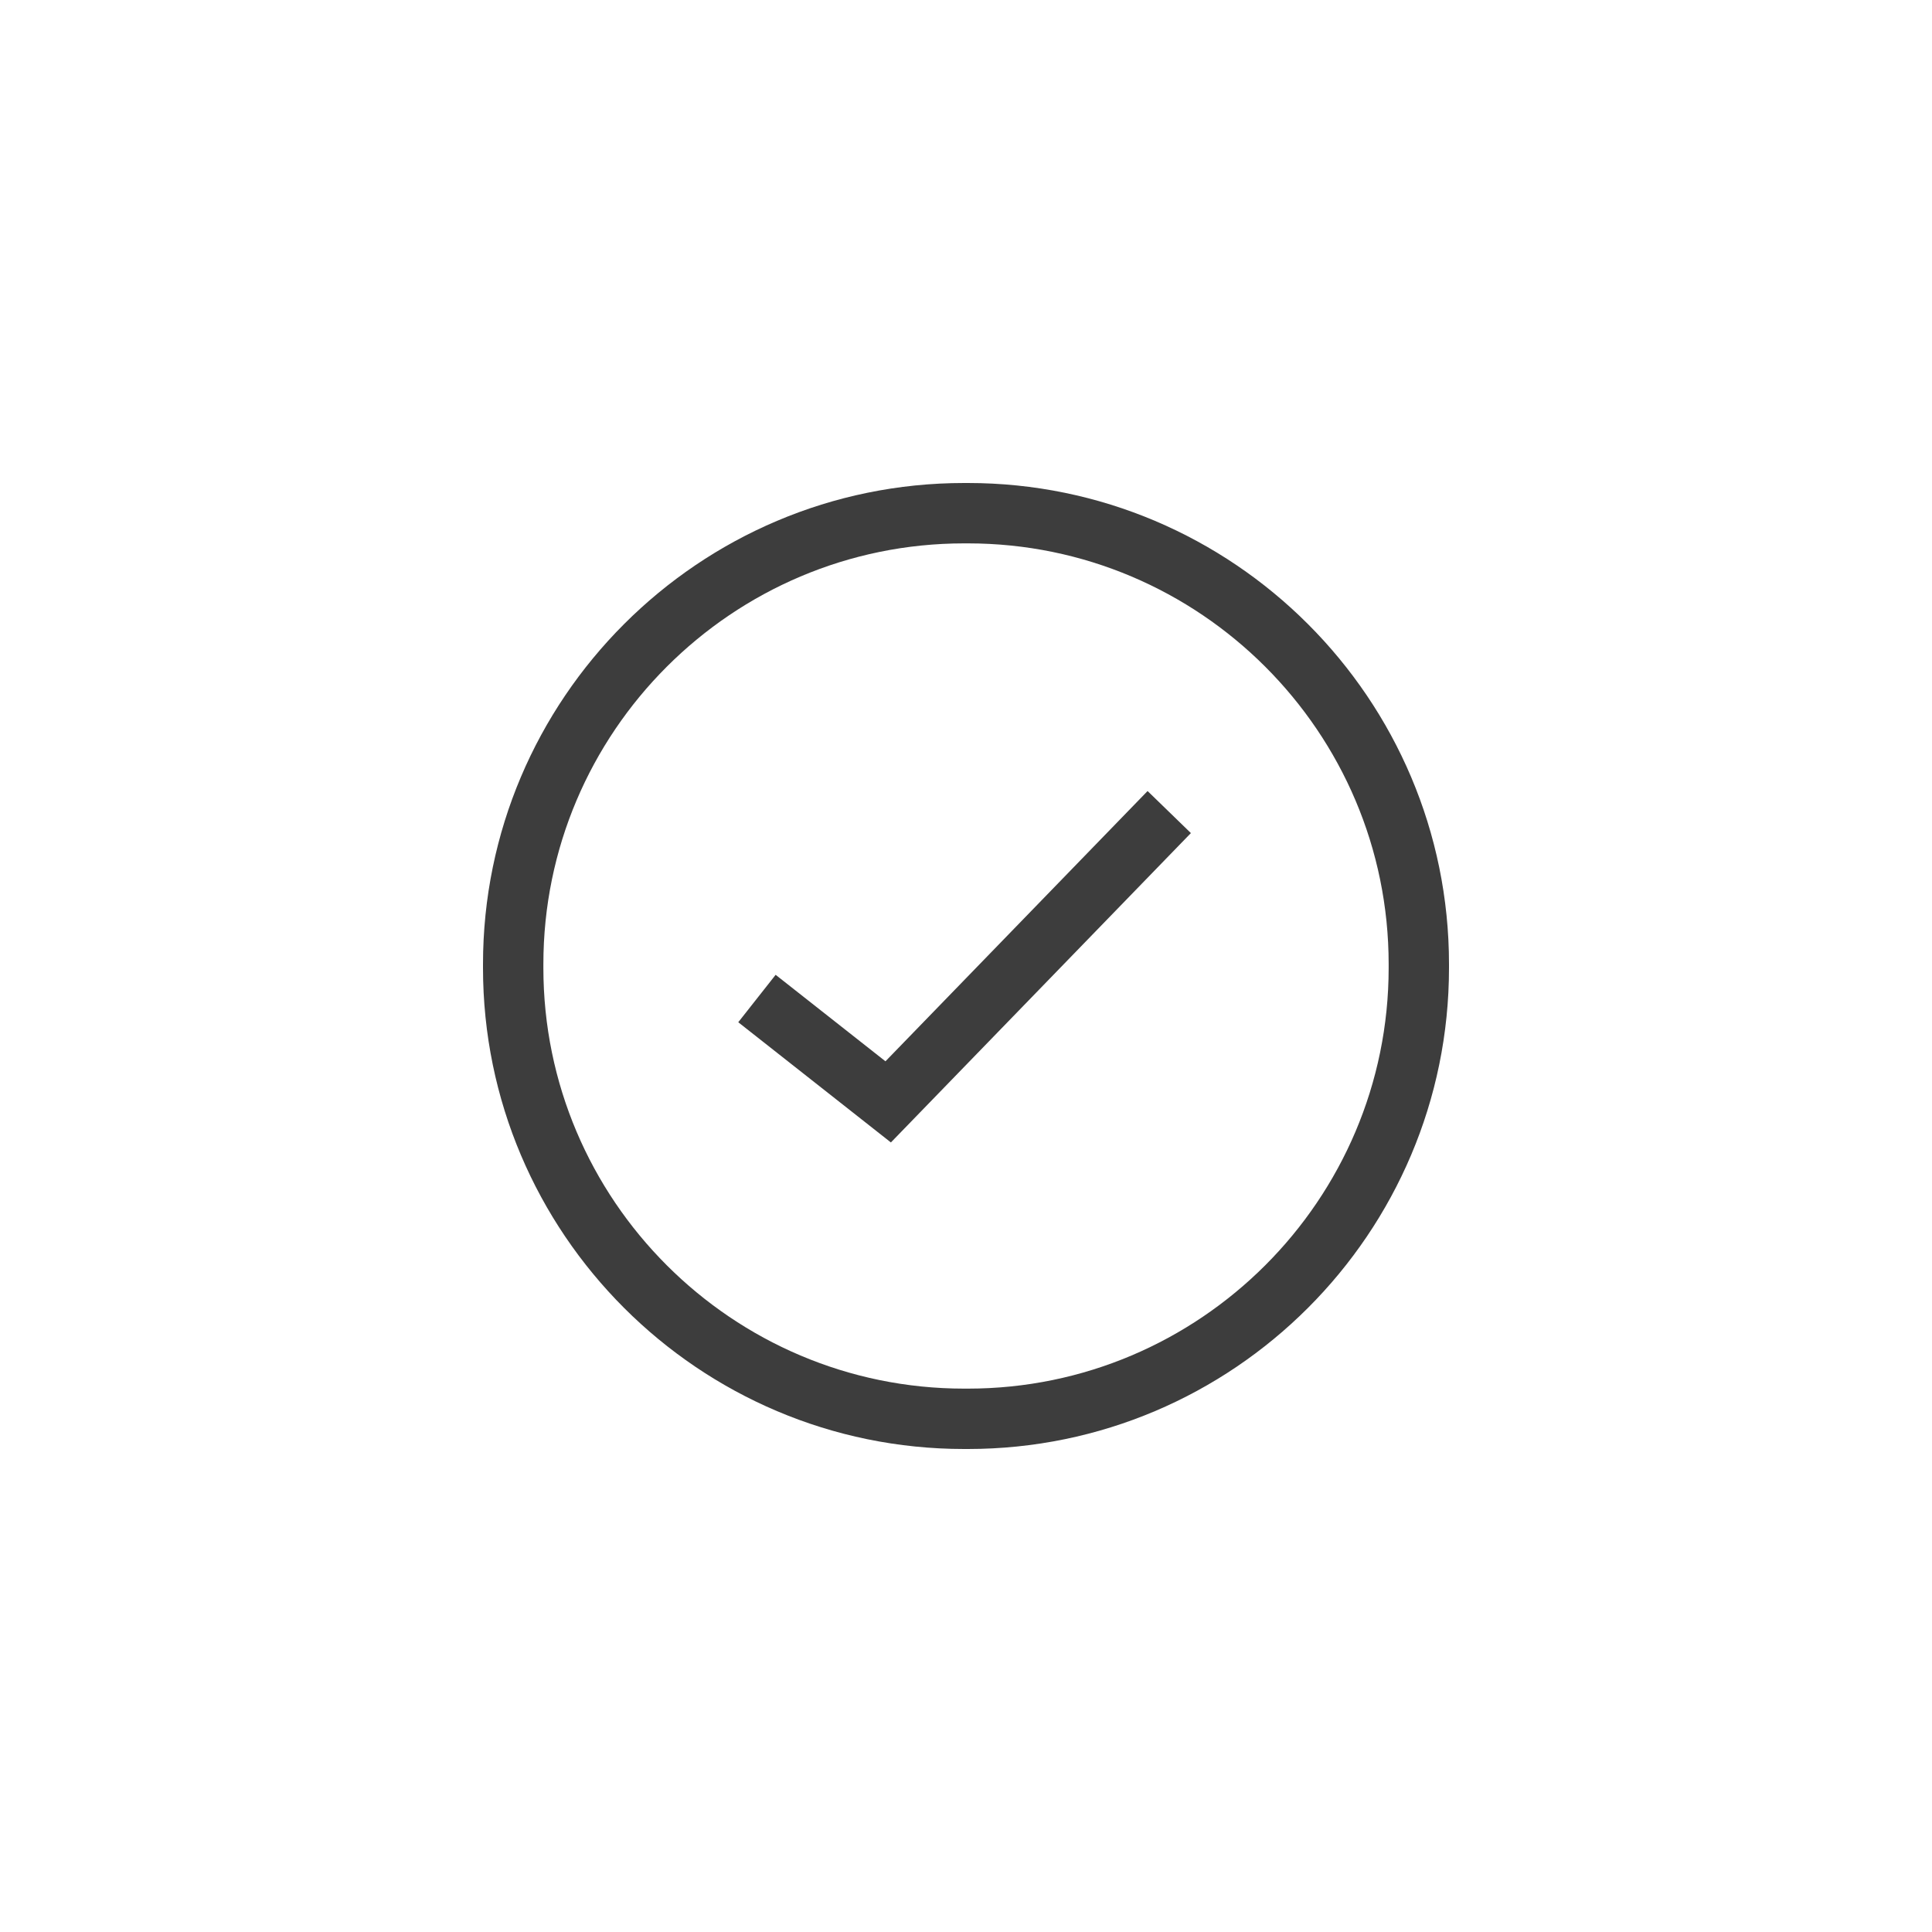
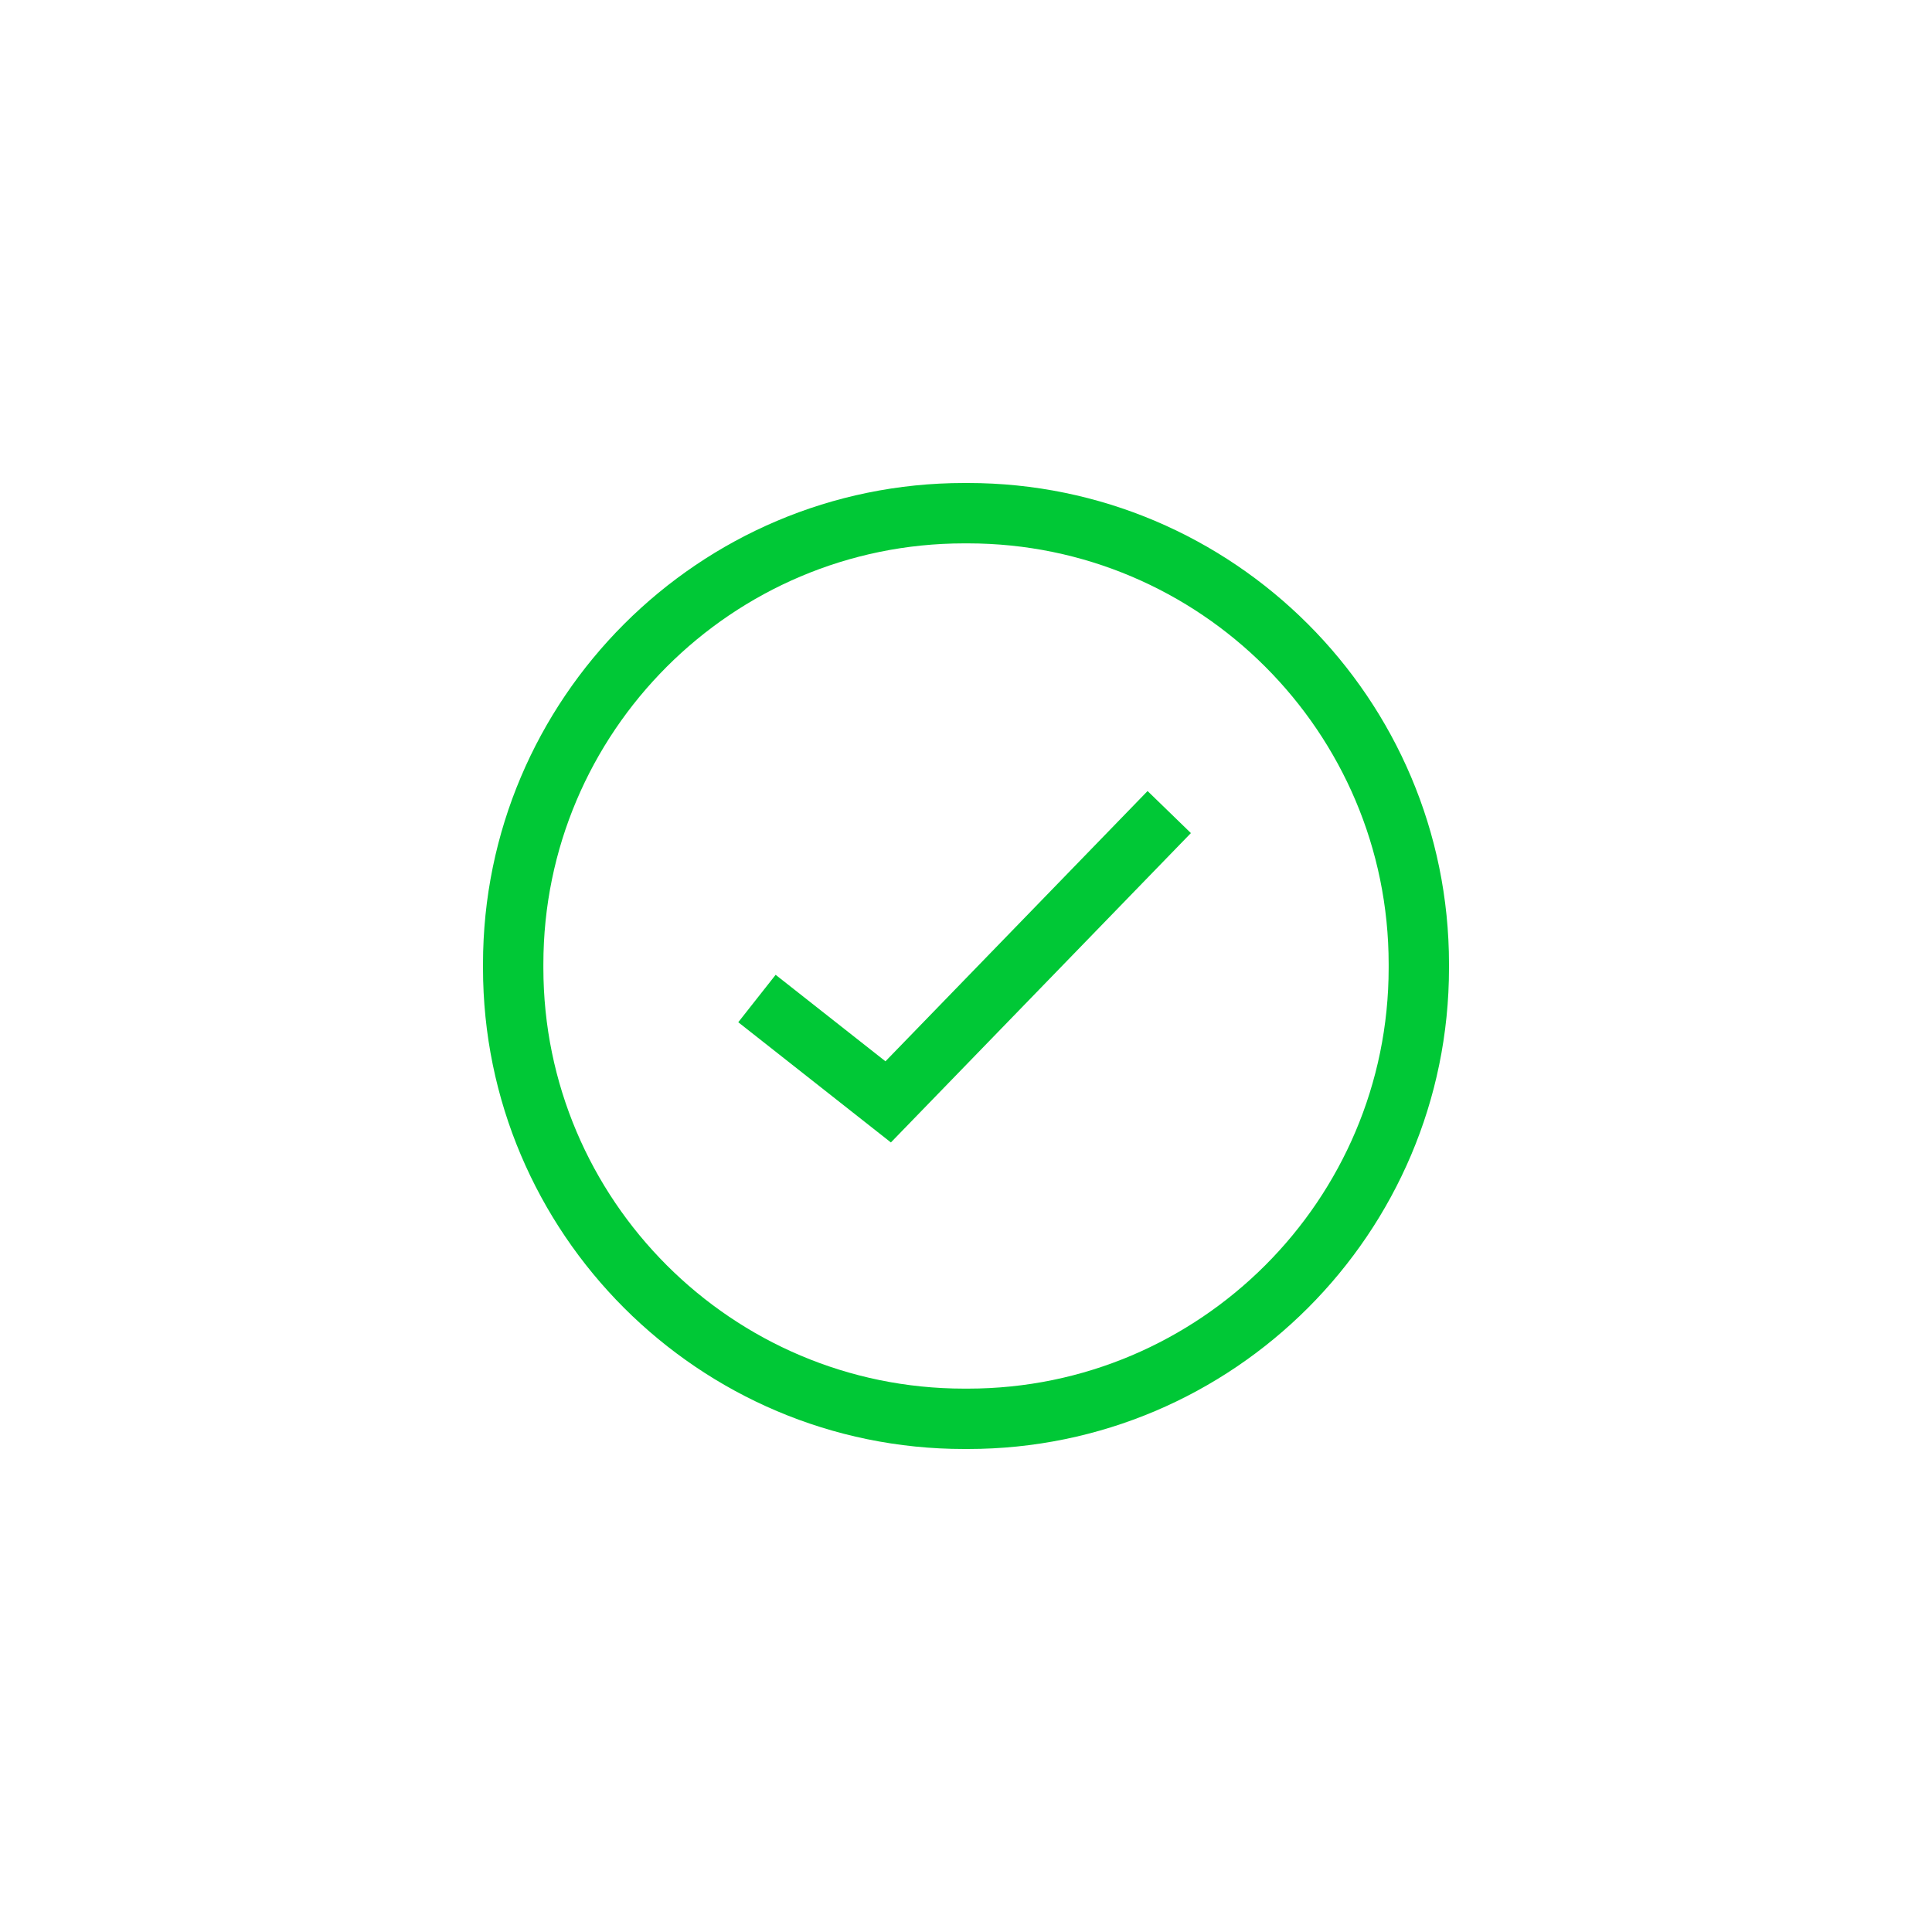
<svg xmlns="http://www.w3.org/2000/svg" height="32" width="32" viewBox="0 0 32 32">
  <g>
-     <path id="path1" transform="rotate(0,16,16) translate(8,8) scale(0.5,0.5)  " fill="#3D3D3D" d="M22.015,10.204L23.45,11.597 13.512,21.845 8.456,17.863 9.694,16.292 13.332,19.157z M15.938,2C8.253,2,2,8.252,2,15.938L2,16.063C2,23.748,8.253,30,15.938,30L16.063,30C23.748,30,30.001,23.748,30.001,16.063L30.001,15.938C30.001,8.252,23.748,2,16.063,2z M15.938,0L16.063,0C24.851,0,32,7.149,32,15.938L32,16.063C32,24.851,24.851,32,16.063,32L15.938,32C7.15,32,0,24.851,0,16.063L0,15.938C0,7.149,7.15,0,15.938,0z" />
+     <path id="path1" transform="rotate(0,16,16) translate(8,8) scale(0.5,0.5)" fill="#00C836" d="M22.015,10.204L23.45,11.597 13.512,21.845 8.456,17.863 9.694,16.292 13.332,19.157z M15.938,2C8.253,2,2,8.252,2,15.938L2,16.063C2,23.748,8.253,30,15.938,30L16.063,30C23.748,30,30.001,23.748,30.001,16.063L30.001,15.938C30.001,8.252,23.748,2,16.063,2z M15.938,0L16.063,0C24.851,0,32,7.149,32,15.938L32,16.063C32,24.851,24.851,32,16.063,32L15.938,32C7.15,32,0,24.851,0,16.063L0,15.938C0,7.149,7.15,0,15.938,0z" />
  </g>
</svg>
